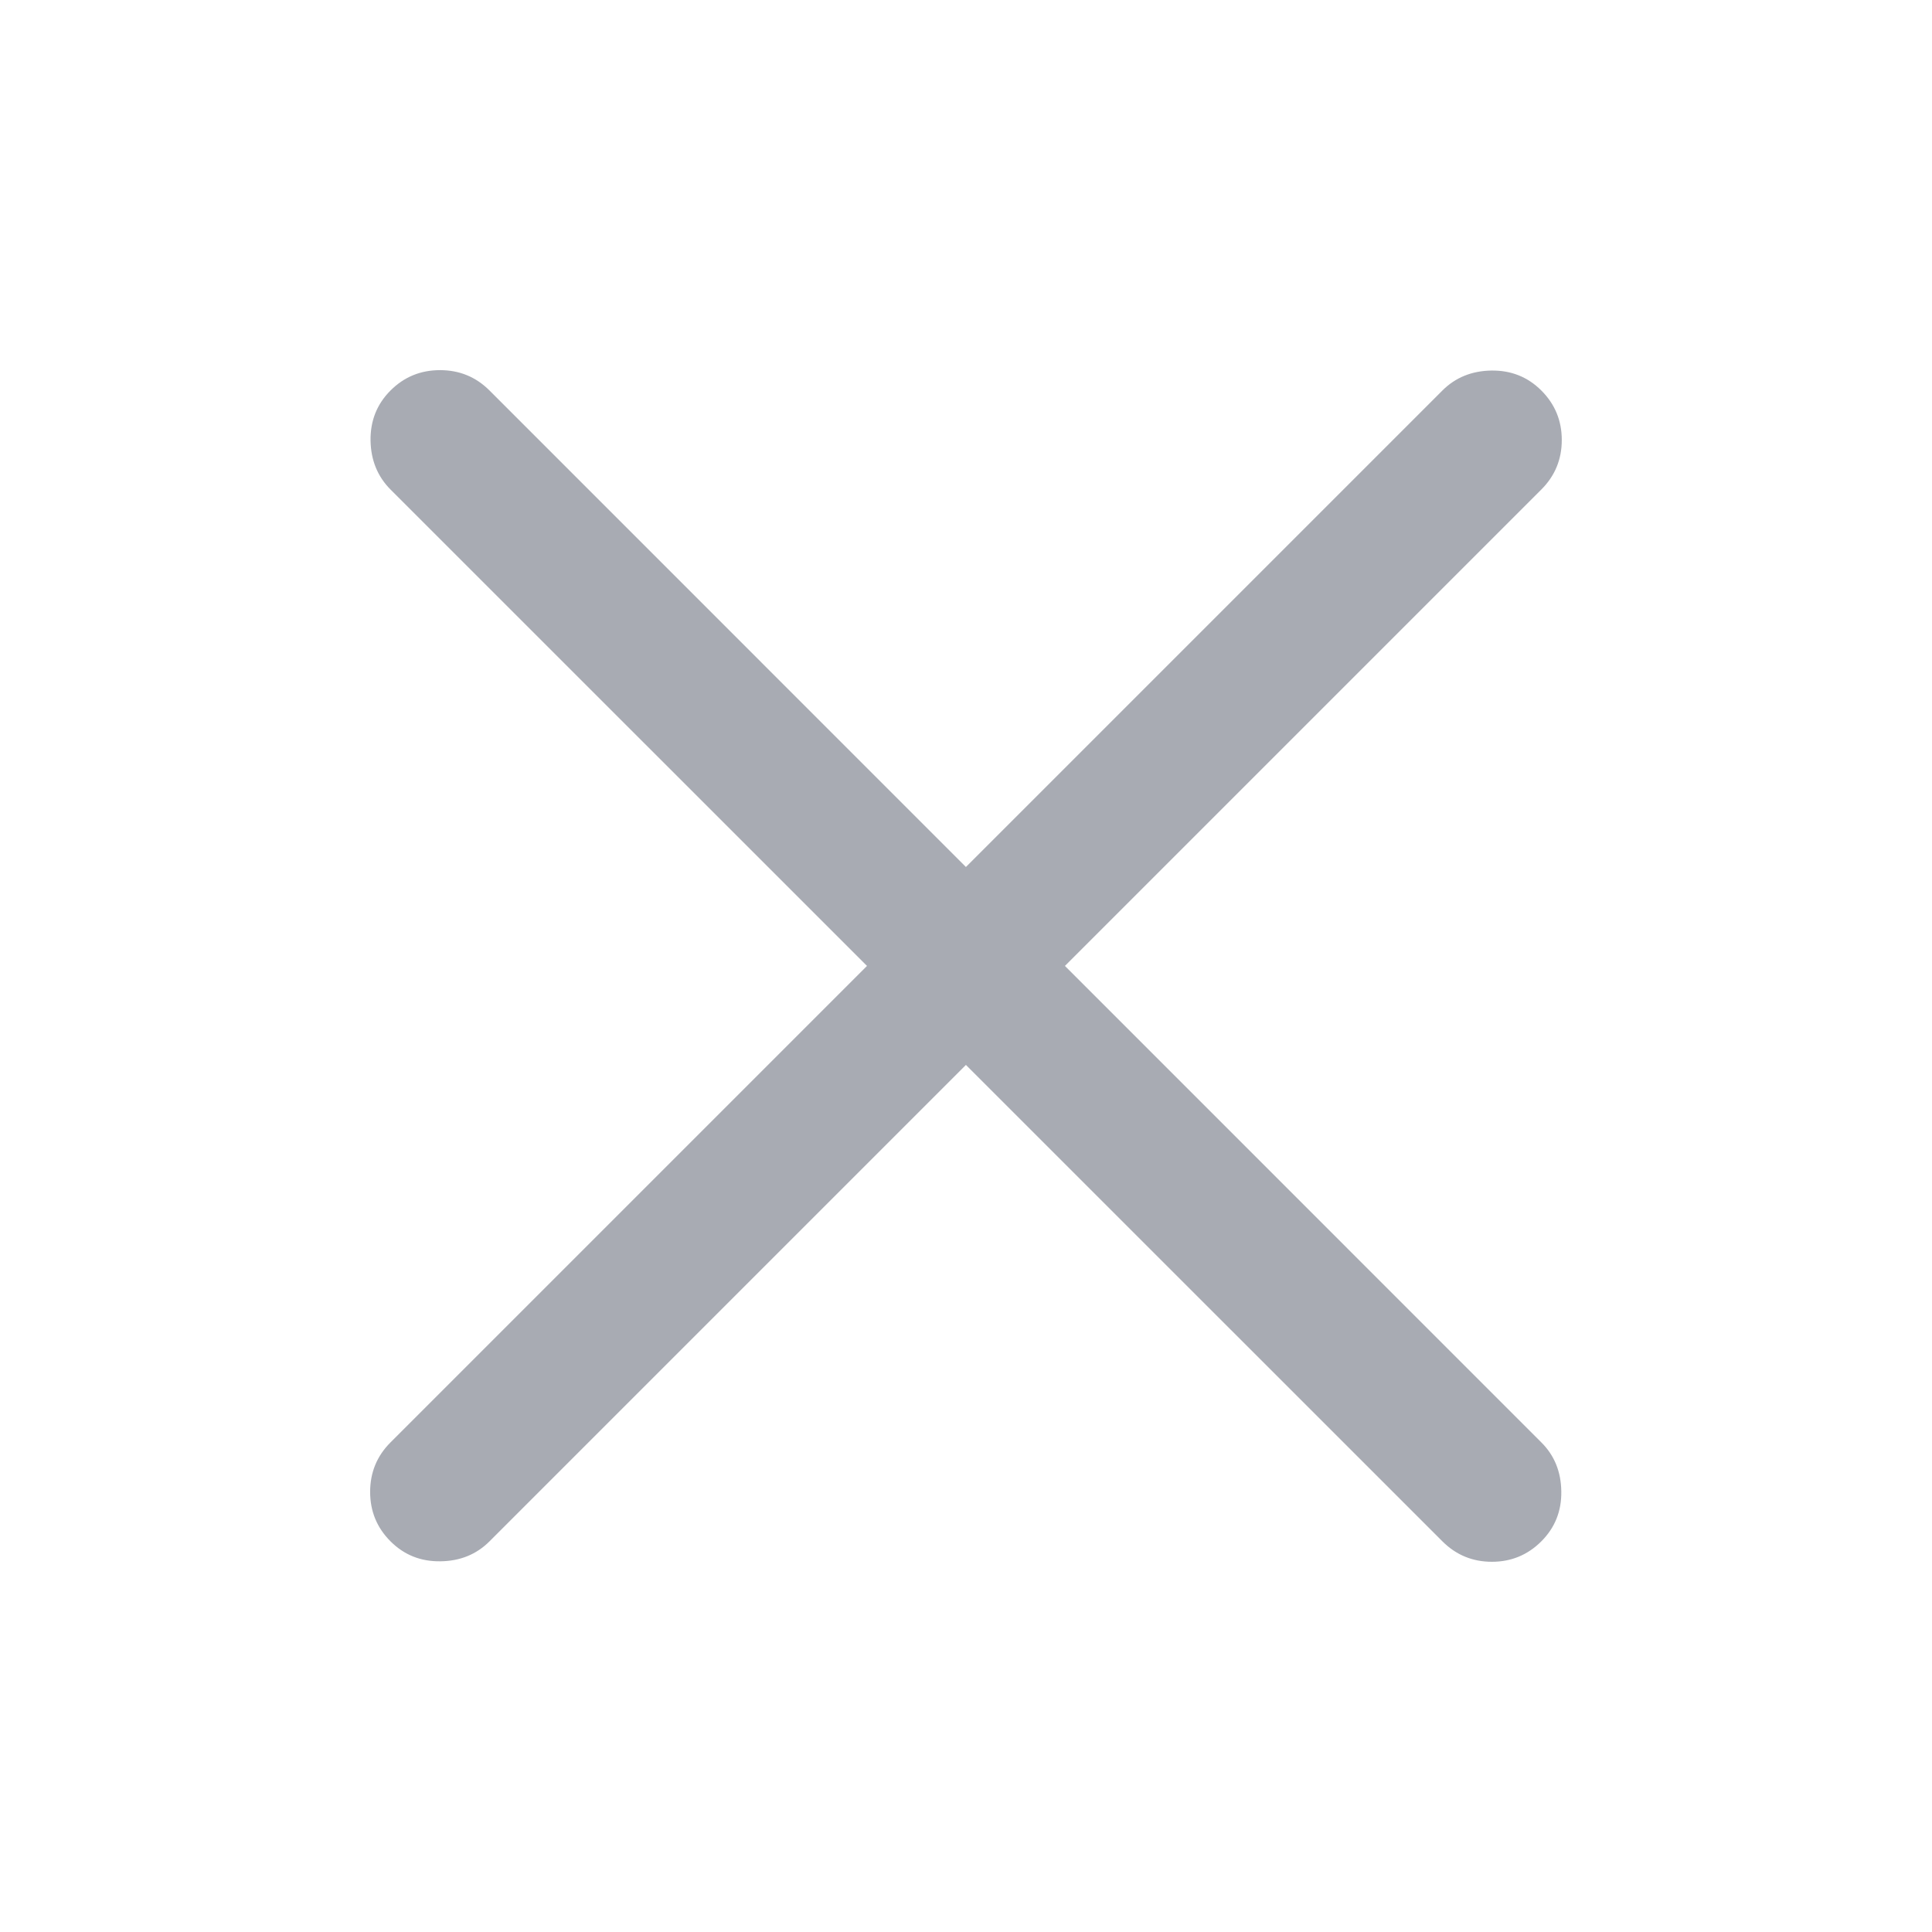
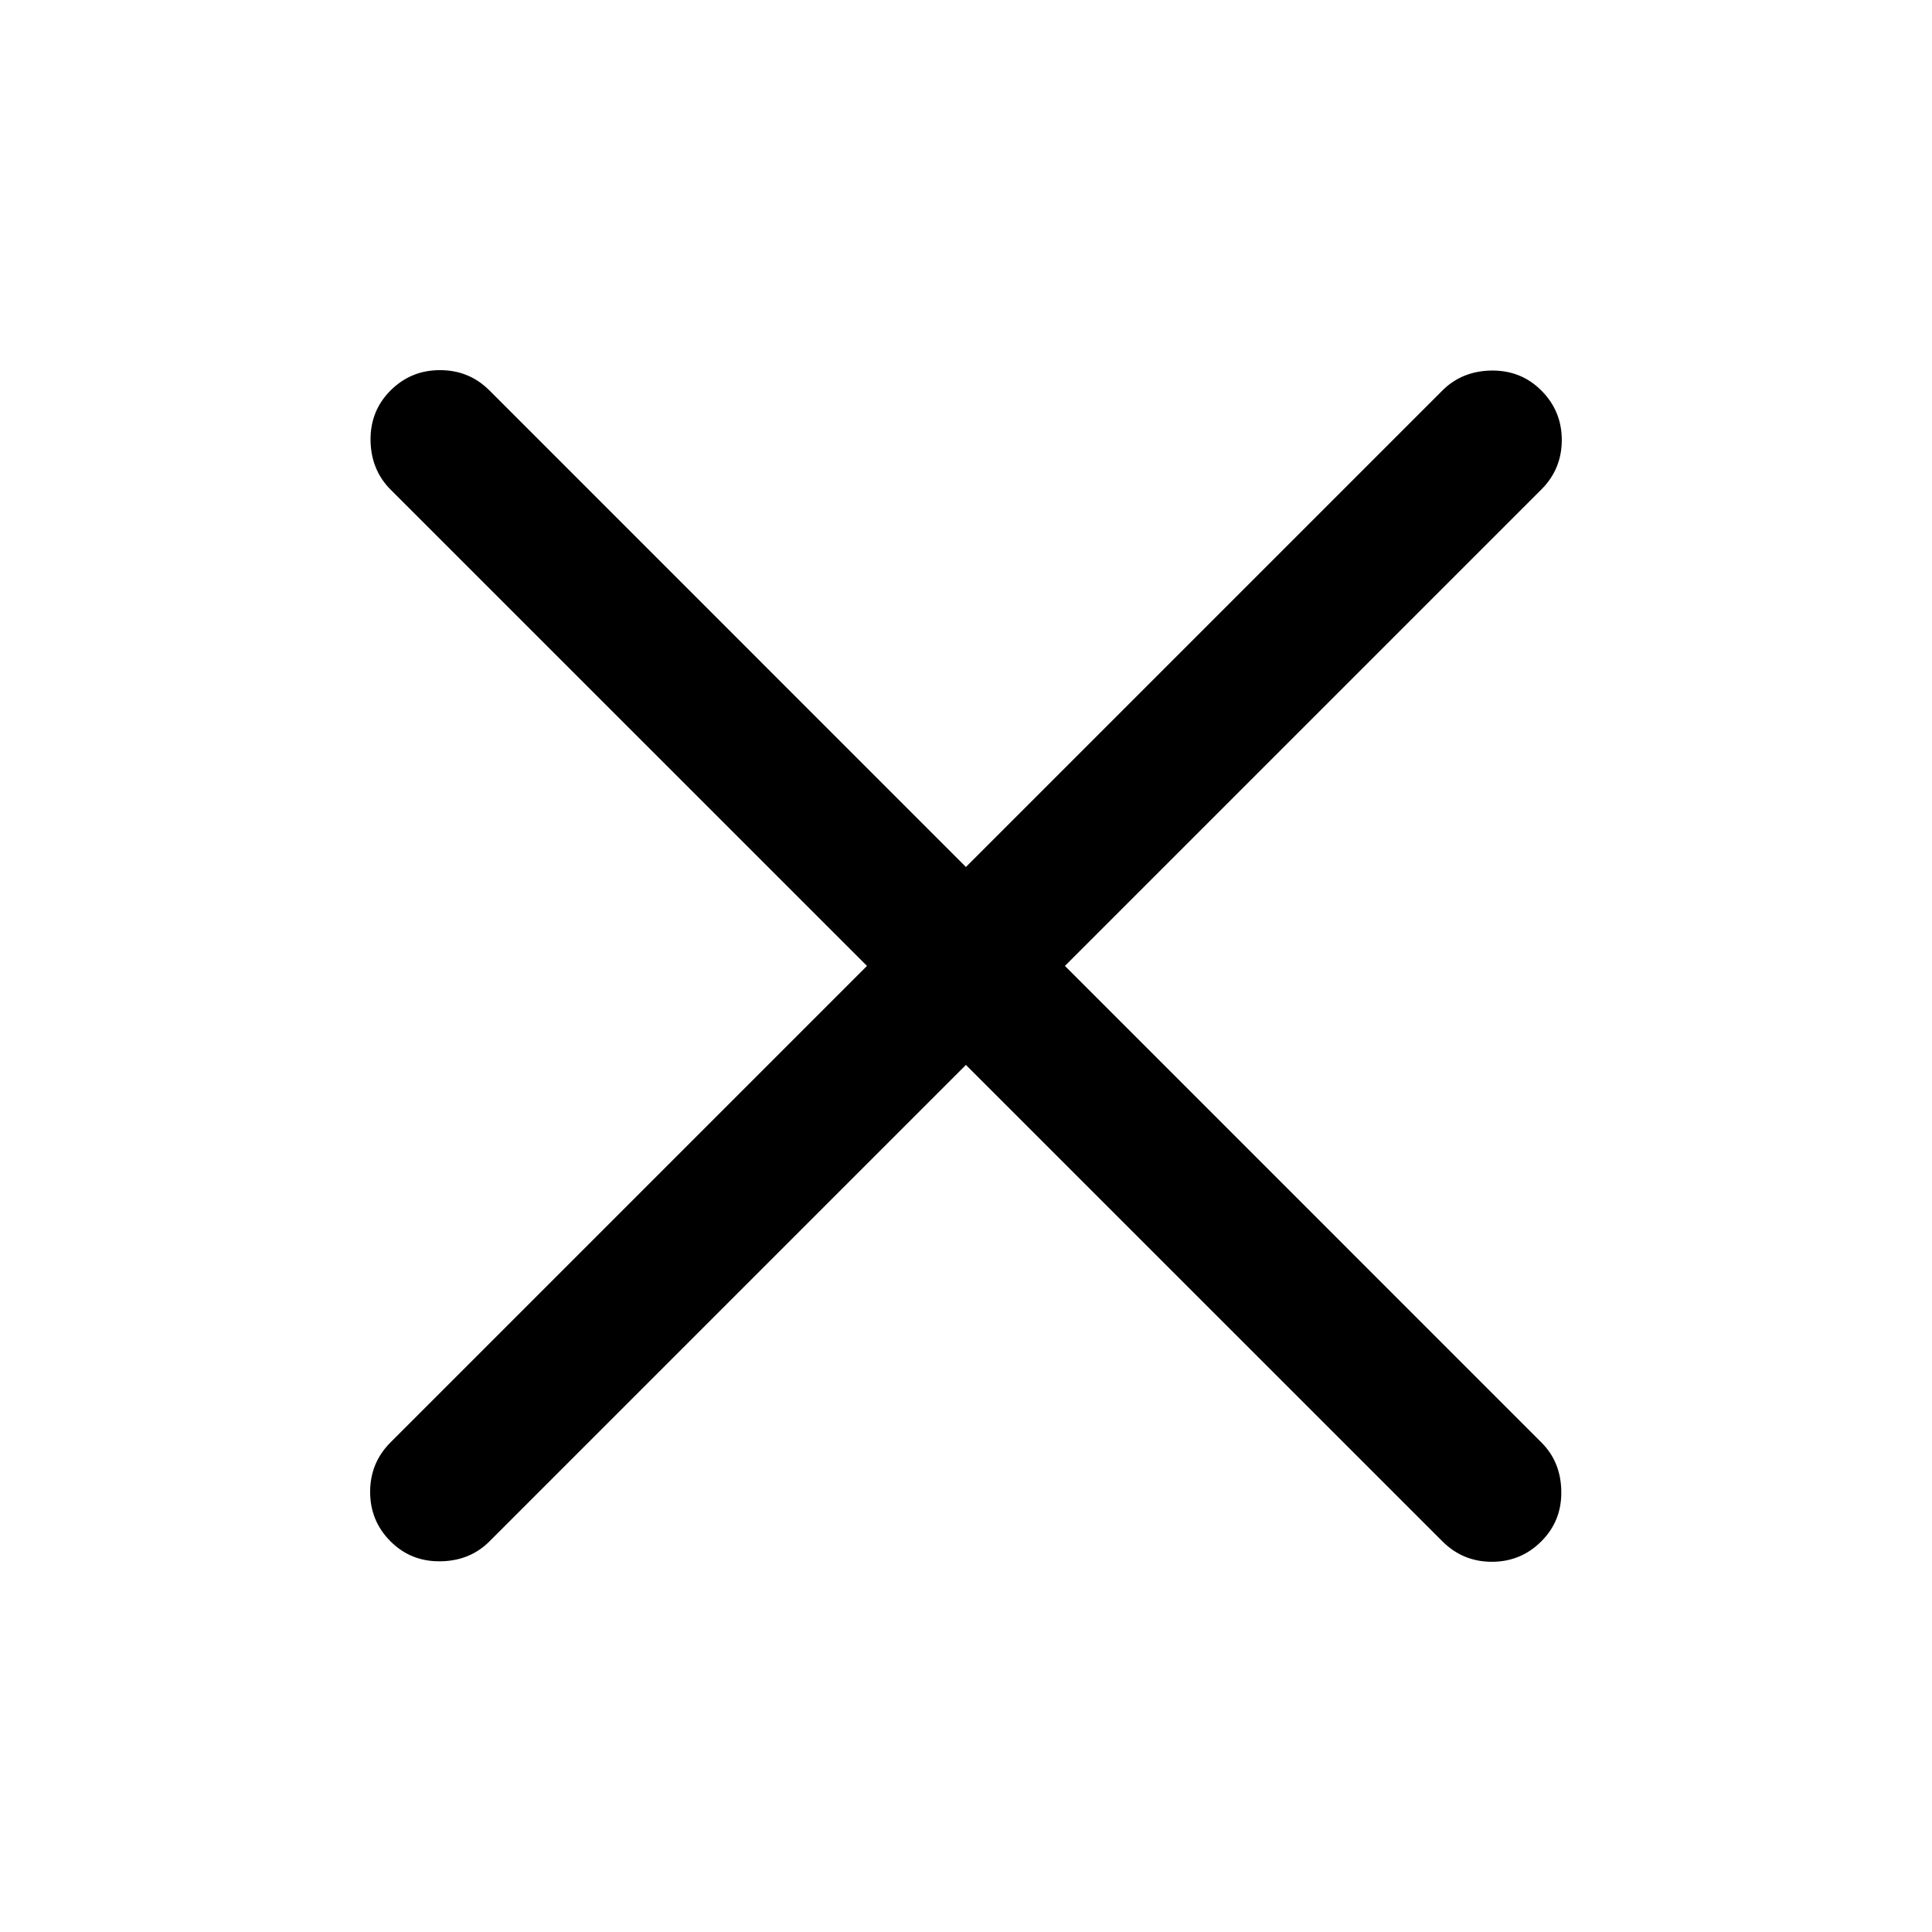
- <svg xmlns="http://www.w3.org/2000/svg" viewBox="0 0 24 24" fill="#A8ABB3">
+ <svg xmlns="http://www.w3.org/2000/svg" viewBox="0 0 24 24" fill="currentColor">
  <path d="M11.999 13.229L6.081 19.147C5.919 19.309 5.716 19.392 5.472 19.395C5.227 19.399 5.02 19.316 4.851 19.147C4.682 18.978 4.598 18.773 4.598 18.533C4.598 18.292 4.682 18.087 4.851 17.918L10.77 11.999L4.851 6.081C4.69 5.919 4.607 5.716 4.603 5.472C4.6 5.227 4.682 5.02 4.851 4.851C5.02 4.682 5.225 4.598 5.466 4.598C5.707 4.598 5.912 4.682 6.081 4.851L11.999 10.77L17.918 4.851C18.079 4.69 18.282 4.607 18.527 4.603C18.771 4.6 18.978 4.682 19.147 4.851C19.316 5.02 19.401 5.225 19.401 5.466C19.401 5.707 19.316 5.912 19.147 6.081L13.229 11.999L19.147 17.918C19.309 18.079 19.392 18.282 19.395 18.527C19.399 18.771 19.316 18.978 19.147 19.147C18.978 19.316 18.773 19.401 18.533 19.401C18.292 19.401 18.087 19.316 17.918 19.147L11.999 13.229Z" />
</svg>
